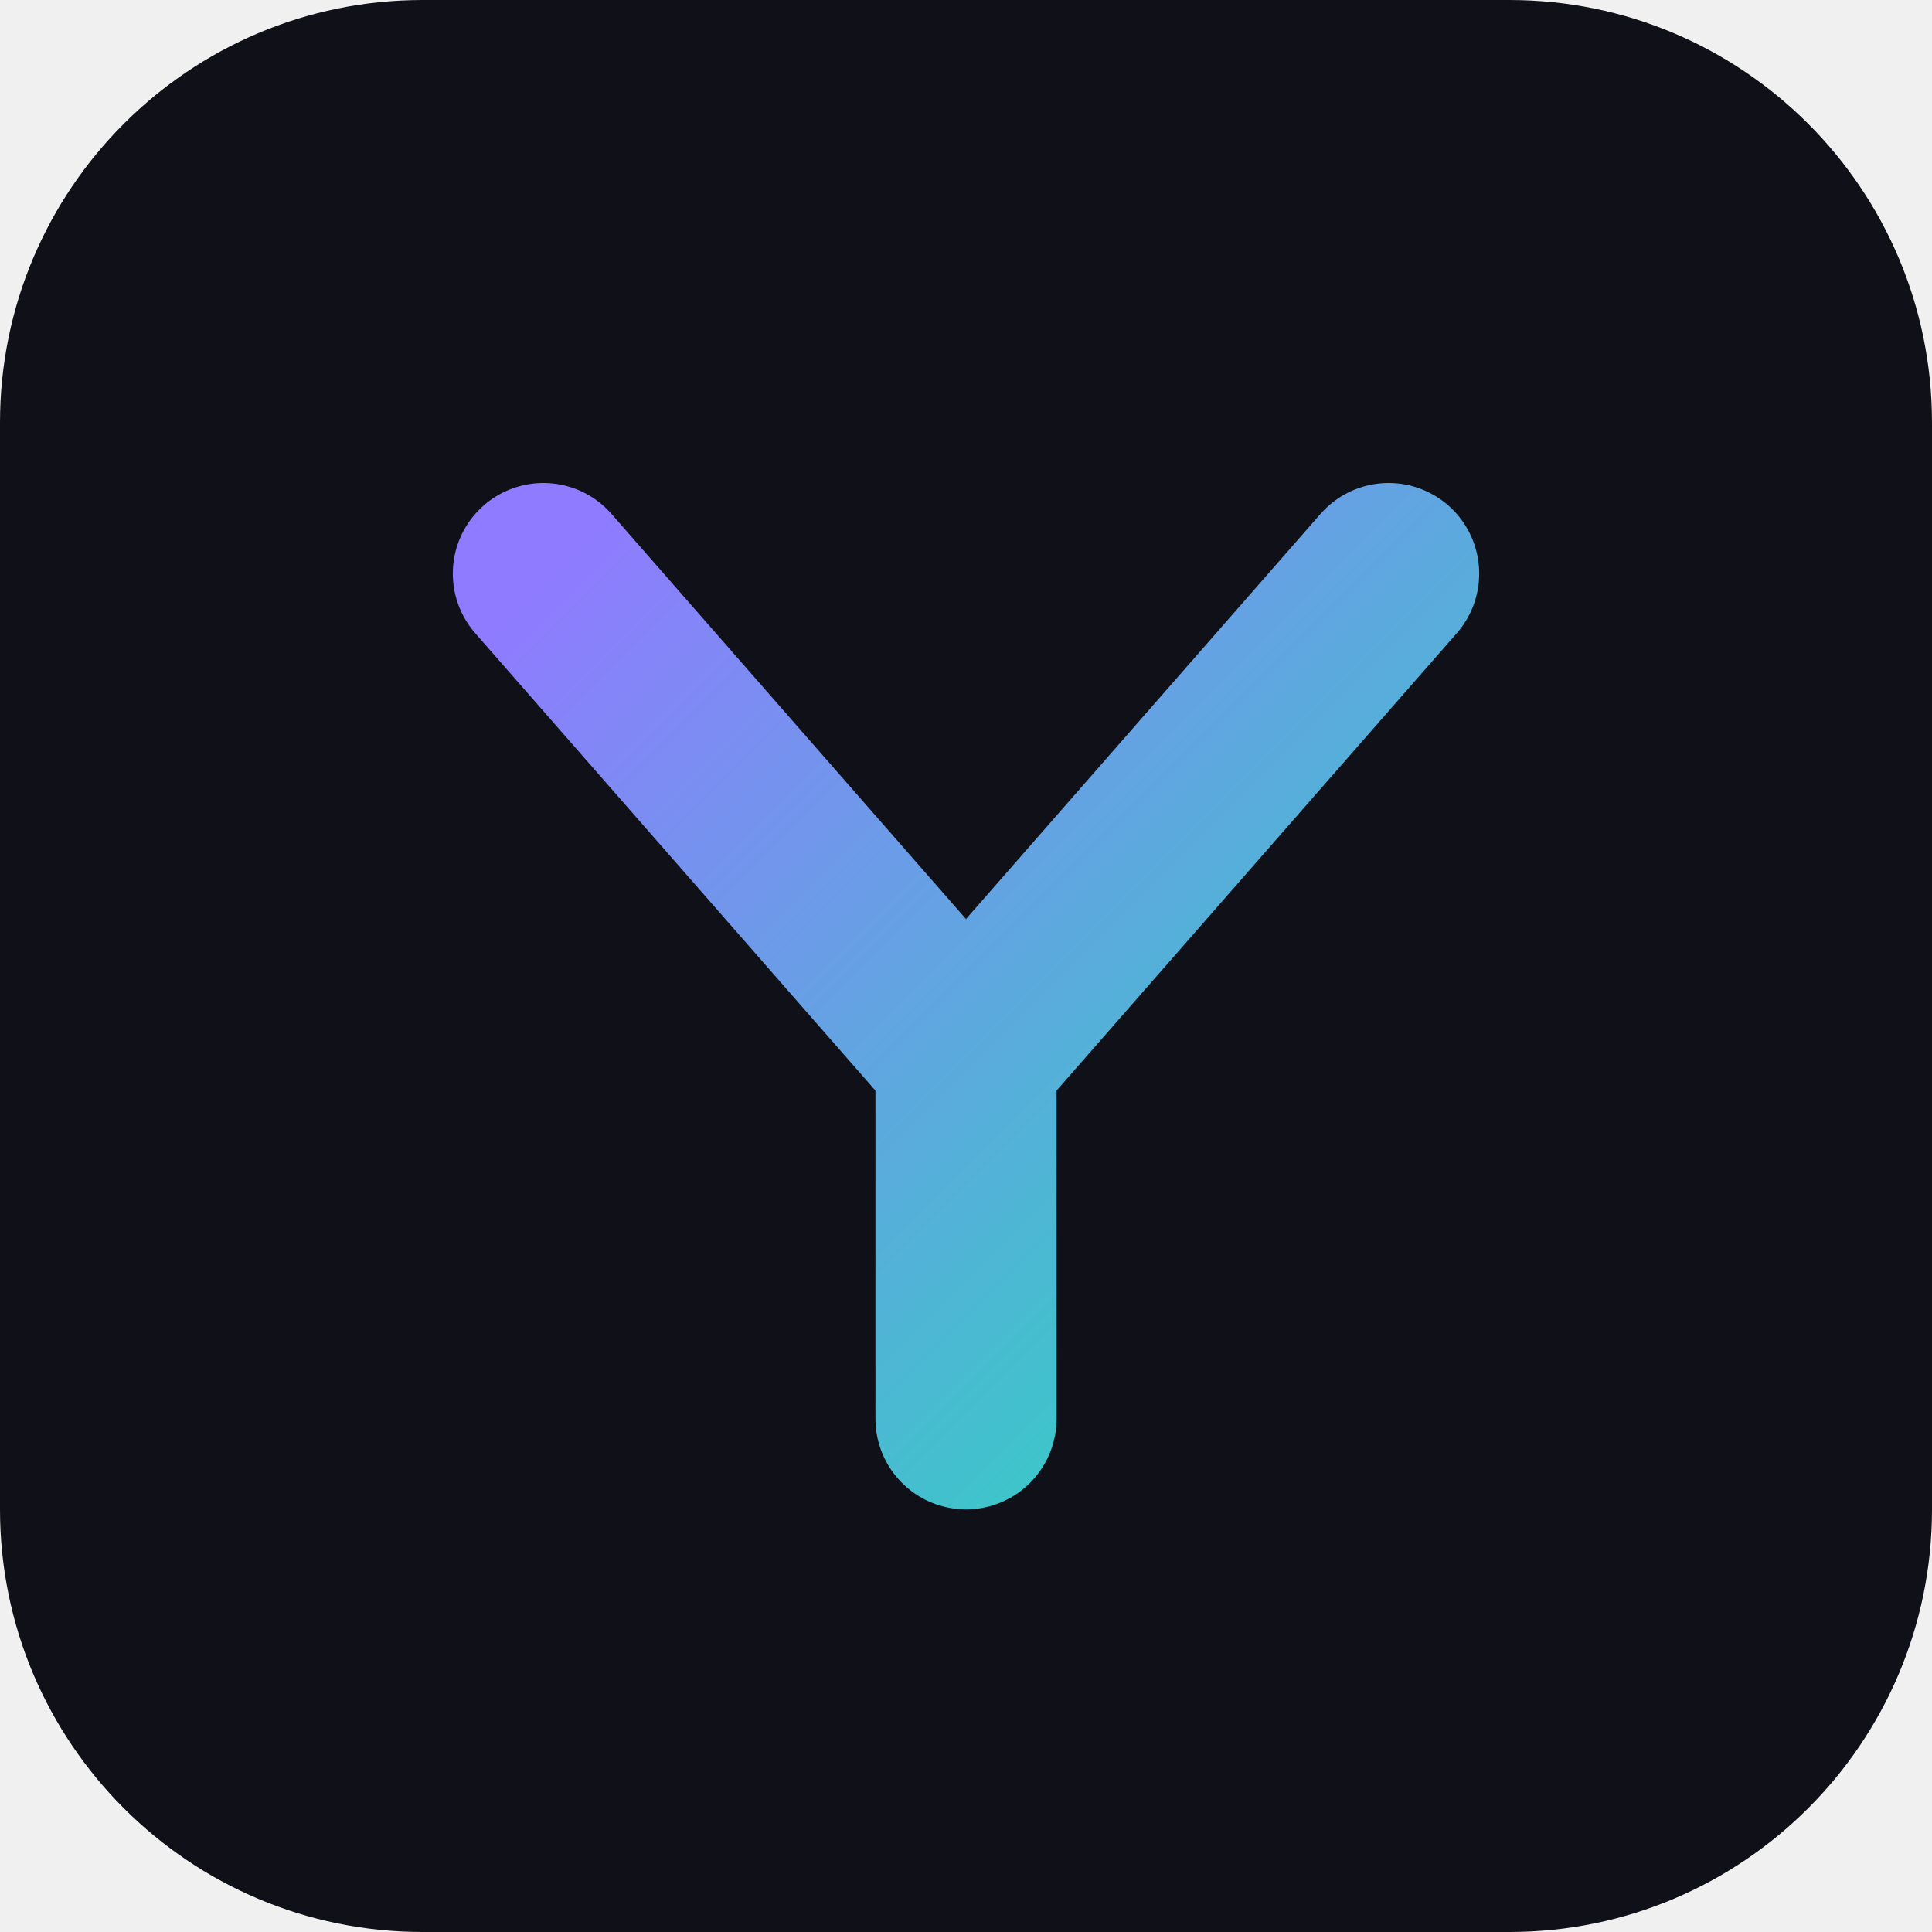
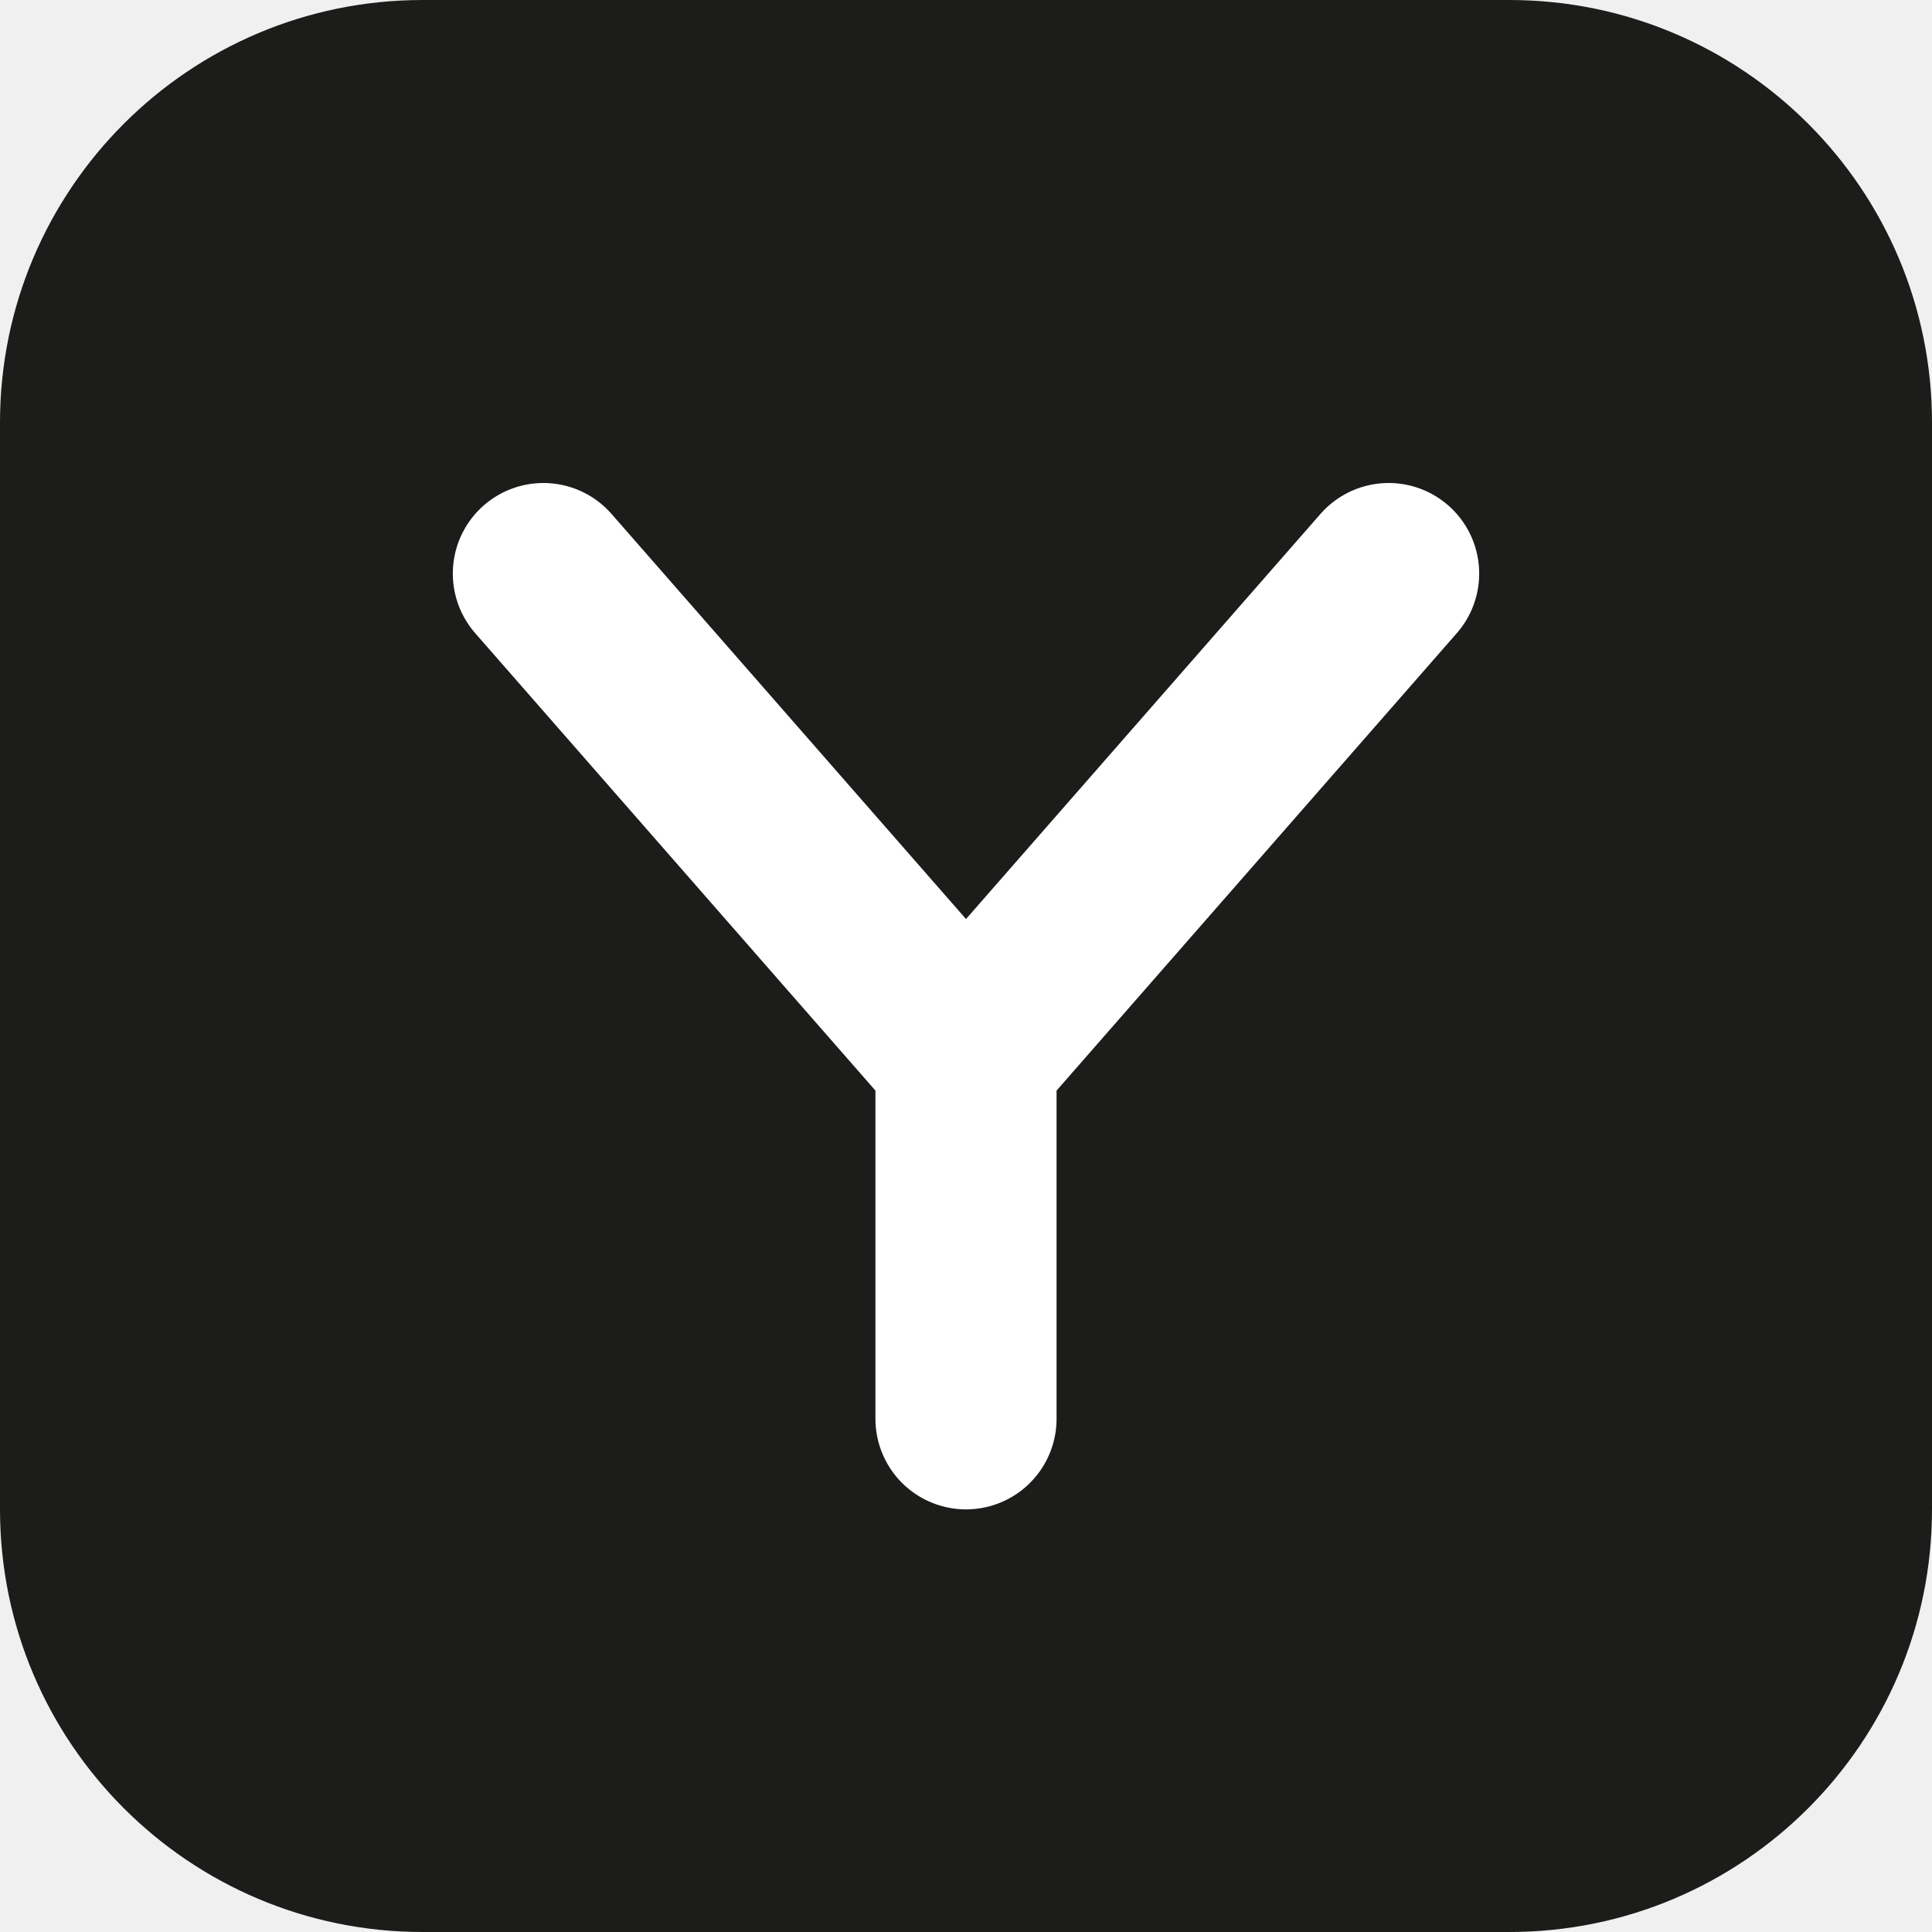
<svg xmlns="http://www.w3.org/2000/svg" viewBox="0 0 64 64">
-   <defs>
-     <linearGradient id="g" x1="0" y1="0" x2="1" y2="1">
-       <stop offset="0" stop-color="#8f7bff" />
-       <stop offset="1" stop-color="#2dd4bf" />
-     </linearGradient>
-   </defs>
-   <rect width="64" height="64" rx="14" fill="#101018" />
-   <path d="M18 19 L32 35 L46 19 M32 35 V47" stroke="url(#g)" stroke-width="6" fill="none" stroke-linecap="round" stroke-linejoin="round" />
+   <rect width="64" height="64" rx="14" fill="#1c1c1a" />
+   <path d="M18 19 L32 35 L46 19 M32 35 V47" stroke="#ffffff" stroke-width="6" fill="none" stroke-linecap="round" stroke-linejoin="round" />
</svg>
